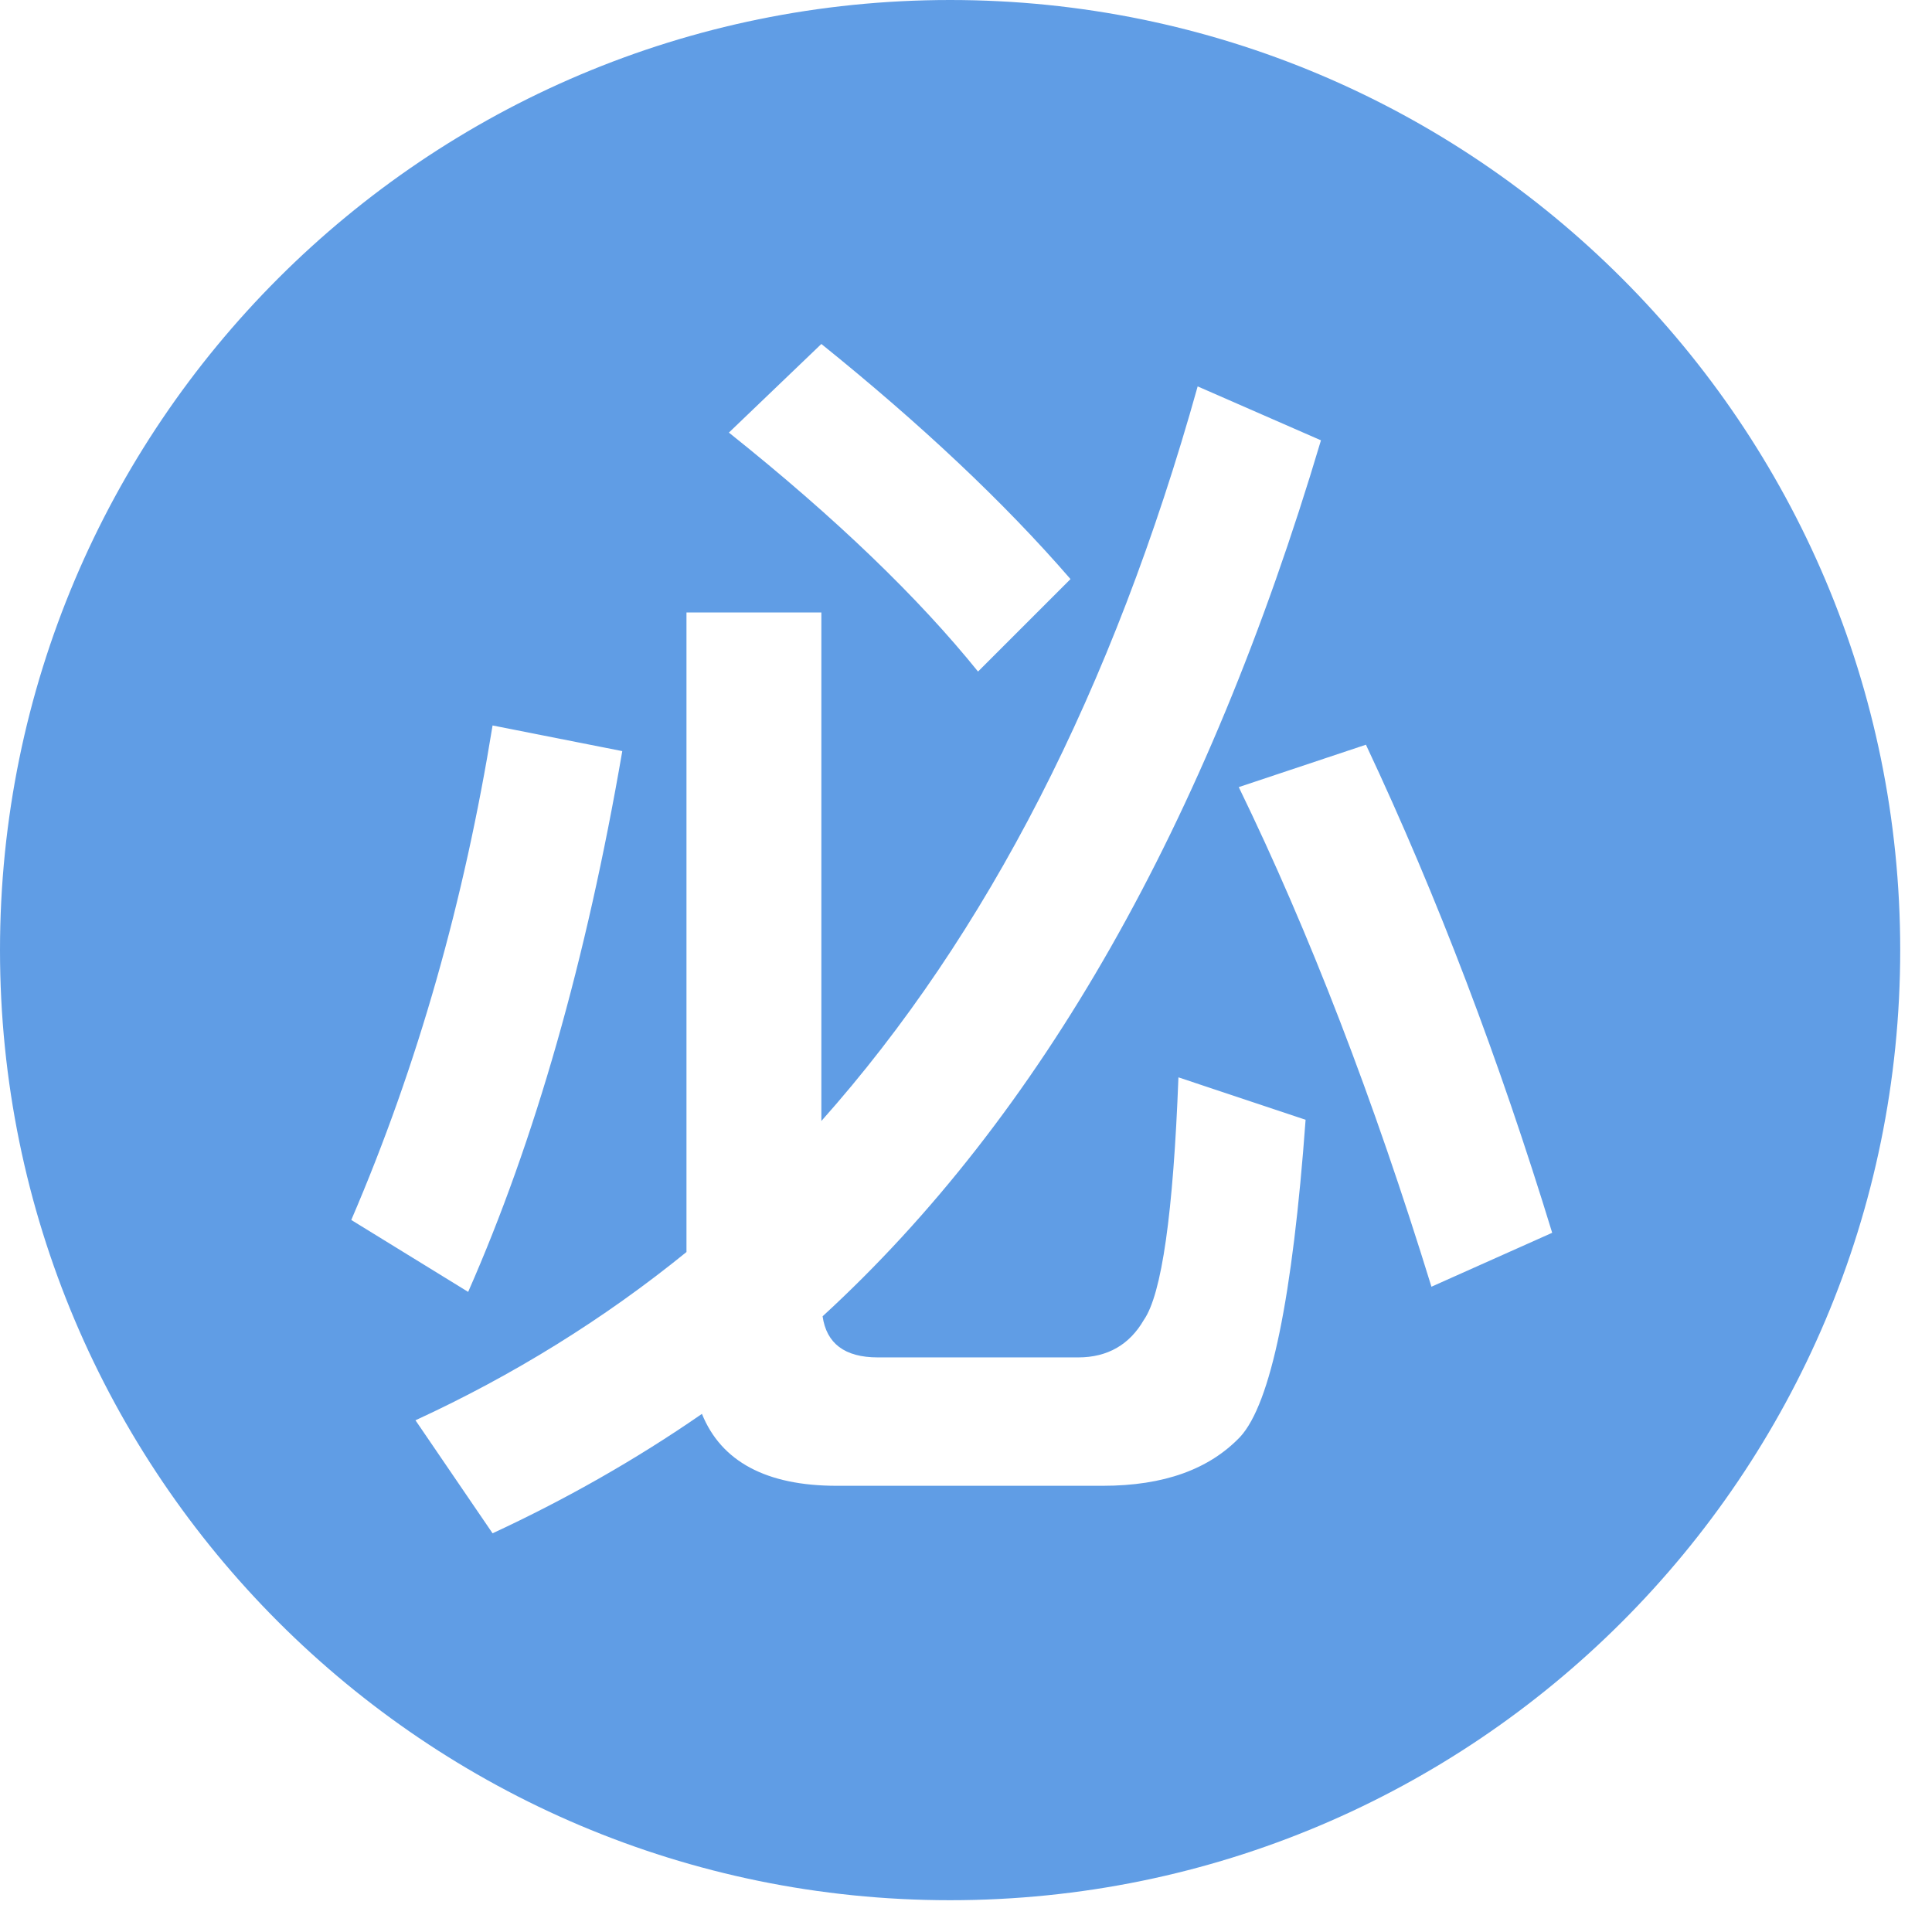
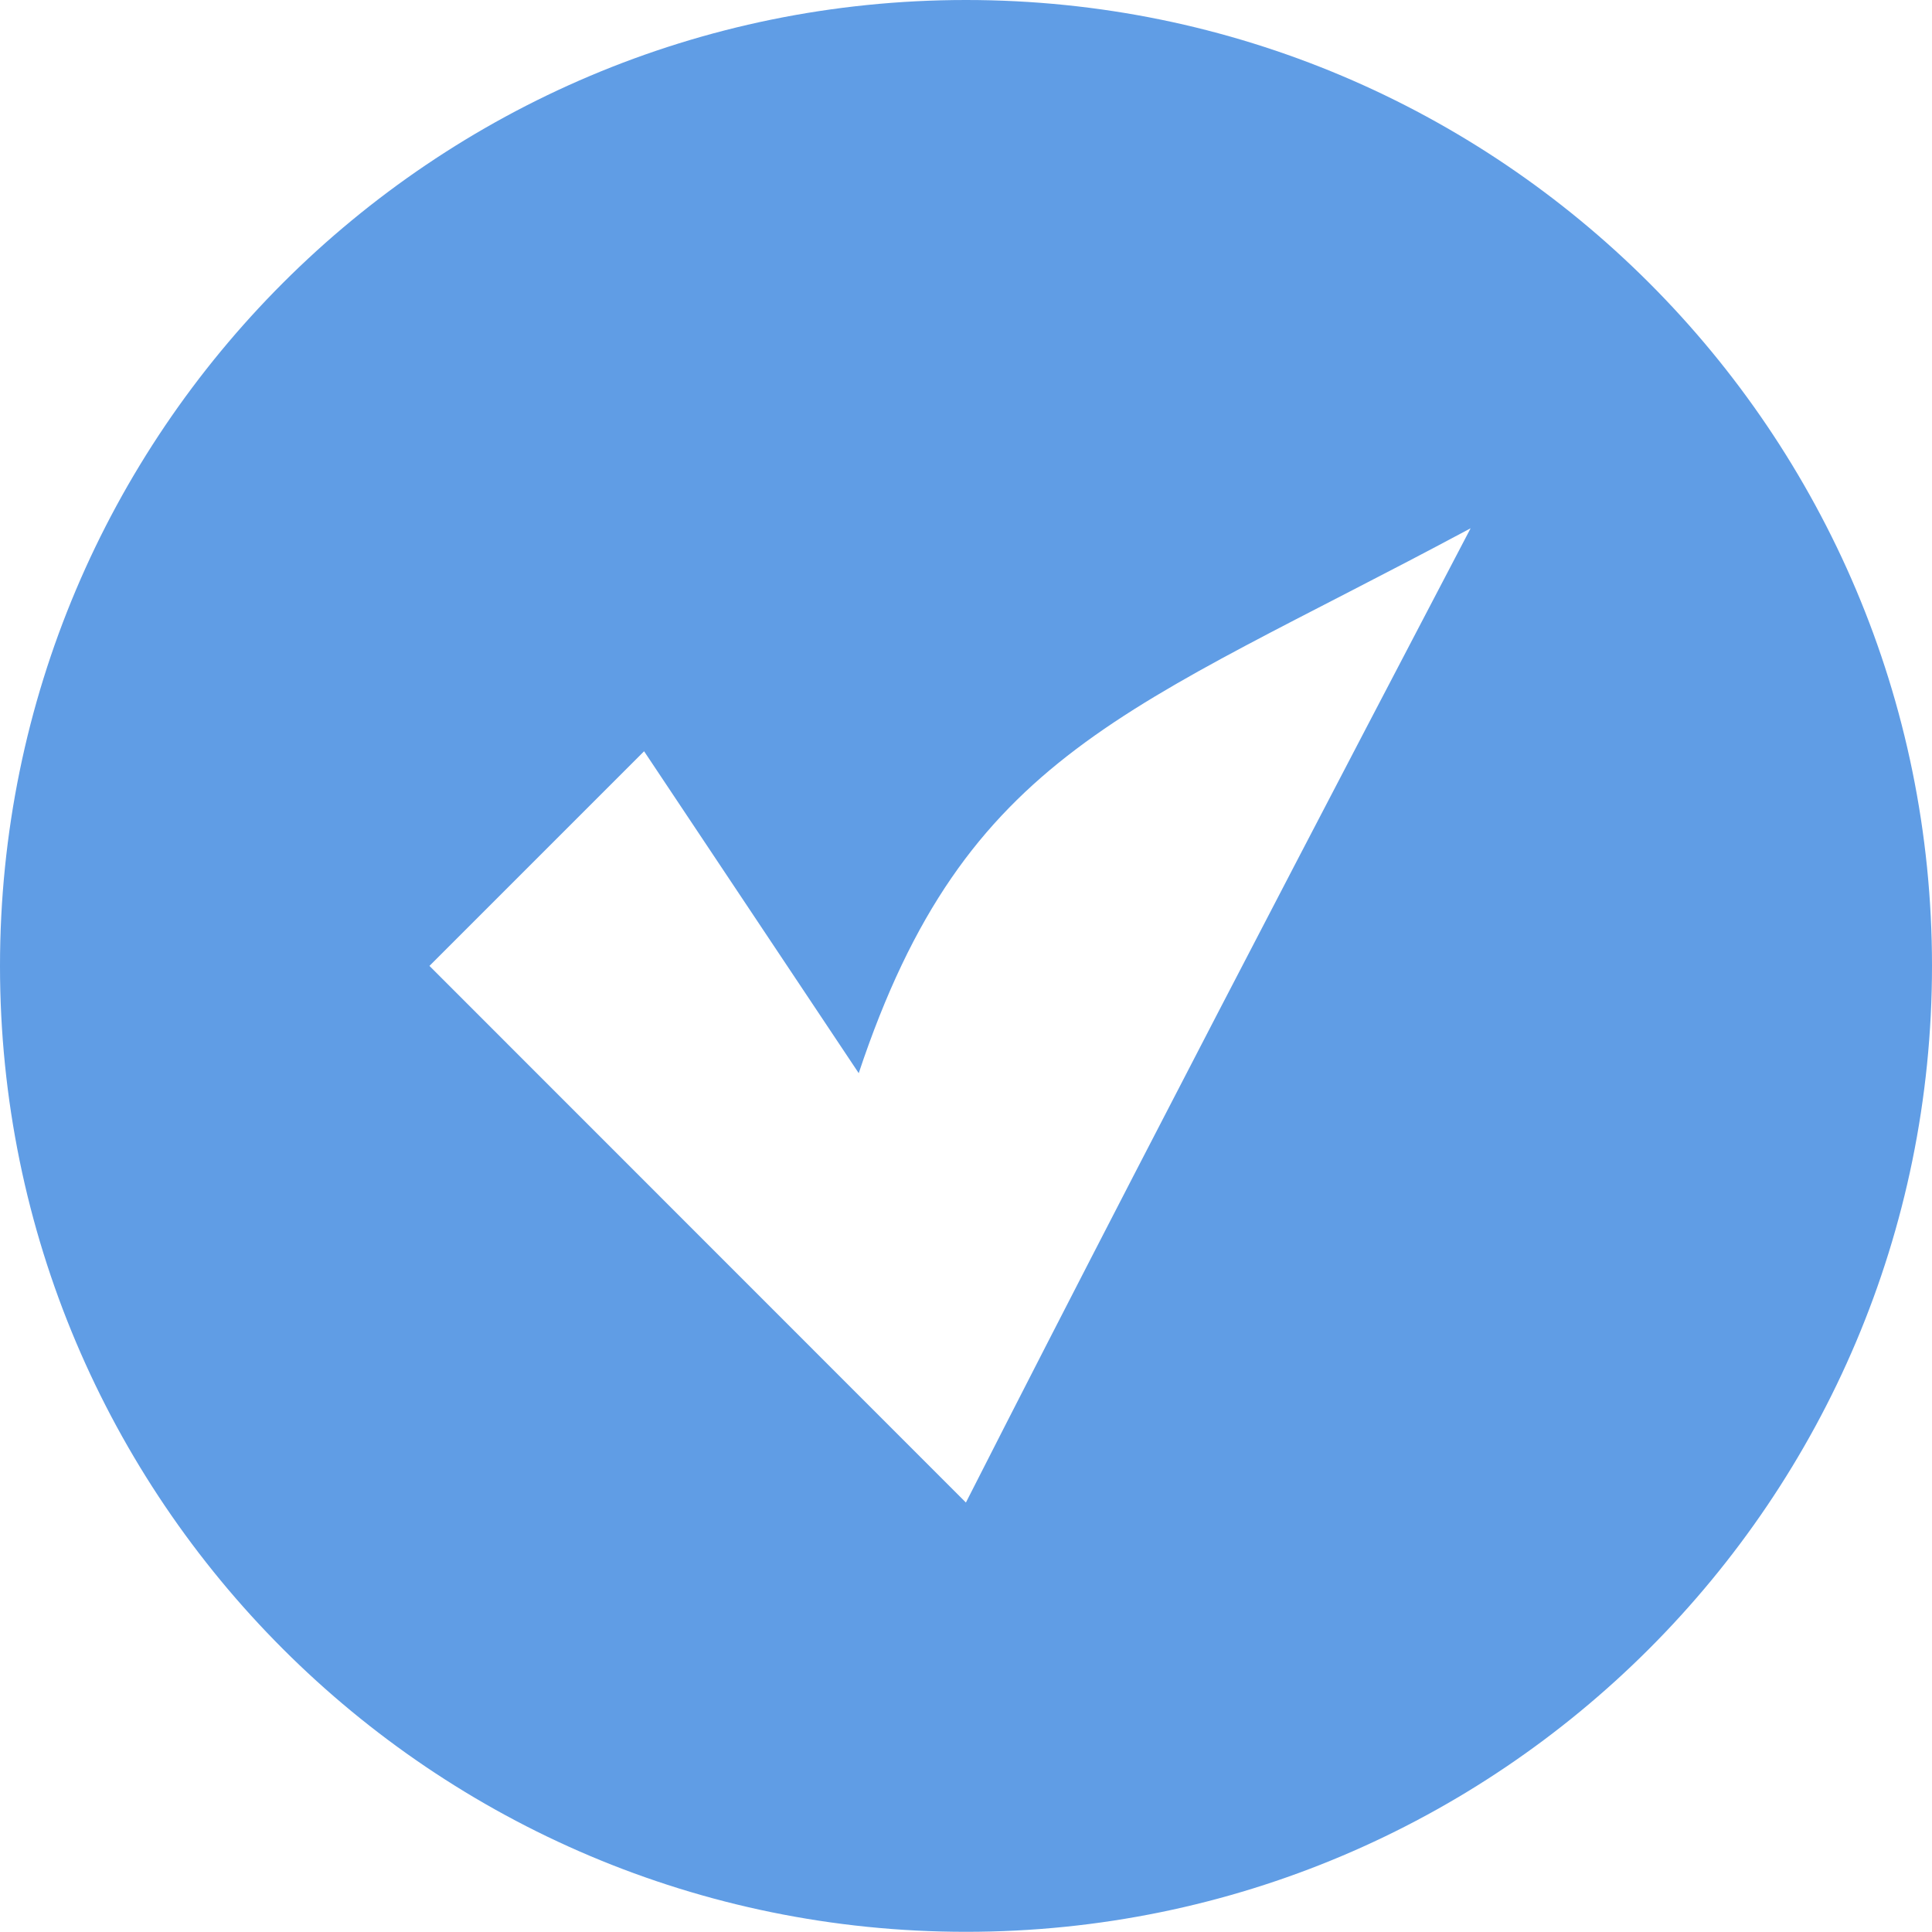
- <svg xmlns="http://www.w3.org/2000/svg" width="12px" height="12px" viewBox="0 0 22 22" version="1.1">
+ <svg xmlns="http://www.w3.org/2000/svg" width="21px" height="21px" viewBox="0 0 21 21" version="1.1">
  <defs />
  <g id="Page-1" stroke="none" stroke-width="1" fill="none" fill-rule="evenodd">
-     <g id="min-new" transform="translate(-82, -1)" fill="#609DE5">
-       <g id="min-bibei" transform="translate(82, 1)">
-         <path d="M10.819,21.638 C16.794,21.638 21.638,16.794 21.638,10.819 C21.638,4.844 16.794,0 10.819,0 C4.844,0 0,4.844 0,10.819 C0,16.794 4.844,21.638 10.819,21.638 Z M9.353,3.917 L8.3,4.926 C9.528,5.906 10.464,6.813 11.137,7.647 L12.19,6.594 C11.43,5.716 10.479,4.824 9.353,3.917 Z M13.638,4.4 C12.673,7.851 11.24,10.645 9.353,12.765 L9.353,6.974 L7.817,6.974 L7.817,14.257 C6.881,15.018 5.843,15.661 4.731,16.173 L5.609,17.46 C6.428,17.08 7.232,16.627 7.993,16.1 C8.212,16.641 8.724,16.919 9.528,16.919 L12.556,16.919 C13.258,16.919 13.77,16.729 14.121,16.363 C14.472,15.983 14.72,14.769 14.867,12.751 L13.419,12.268 C13.36,13.818 13.229,14.74 13.024,15.032 C12.863,15.31 12.614,15.457 12.278,15.457 L9.996,15.457 C9.616,15.457 9.411,15.296 9.367,14.989 C11.854,12.707 13.74,9.387 15.042,5.014 L13.638,4.4 Z M5.609,8.261 C5.287,10.25 4.761,12.122 4,13.892 L5.331,14.711 C6.091,12.985 6.676,10.937 7.086,8.553 L5.609,8.261 Z M15.554,8.48 L14.106,8.963 C14.91,10.616 15.642,12.517 16.3,14.652 L17.675,14.038 C17.075,12.078 16.373,10.221 15.554,8.48 Z" id="Oval-14" />
+     <g id="min-new" transform="translate(-110, 0)" fill-rule="nonzero" fill="#609DE5">
+       <g id="min-bibei" transform="translate(110, 0)">
+         <path d="M10.5,0 C4.702,0 0,4.7 0,10.5 C0,16.3 4.702,20.998 10.5,20.998 C16.298,20.998 21,16.298 21,10.498 C21,4.697 16.298,0 10.5,0 Z M10.499,16.332 L4.668,10.499 L7.001,8.166 L9.334,11.665 C10.499,8.166 12.259,7.741 15.985,5.742 C15.988,5.742 12.776,11.851 10.499,16.332 Z" id="Shape" />
      </g>
    </g>
  </g>
</svg>
